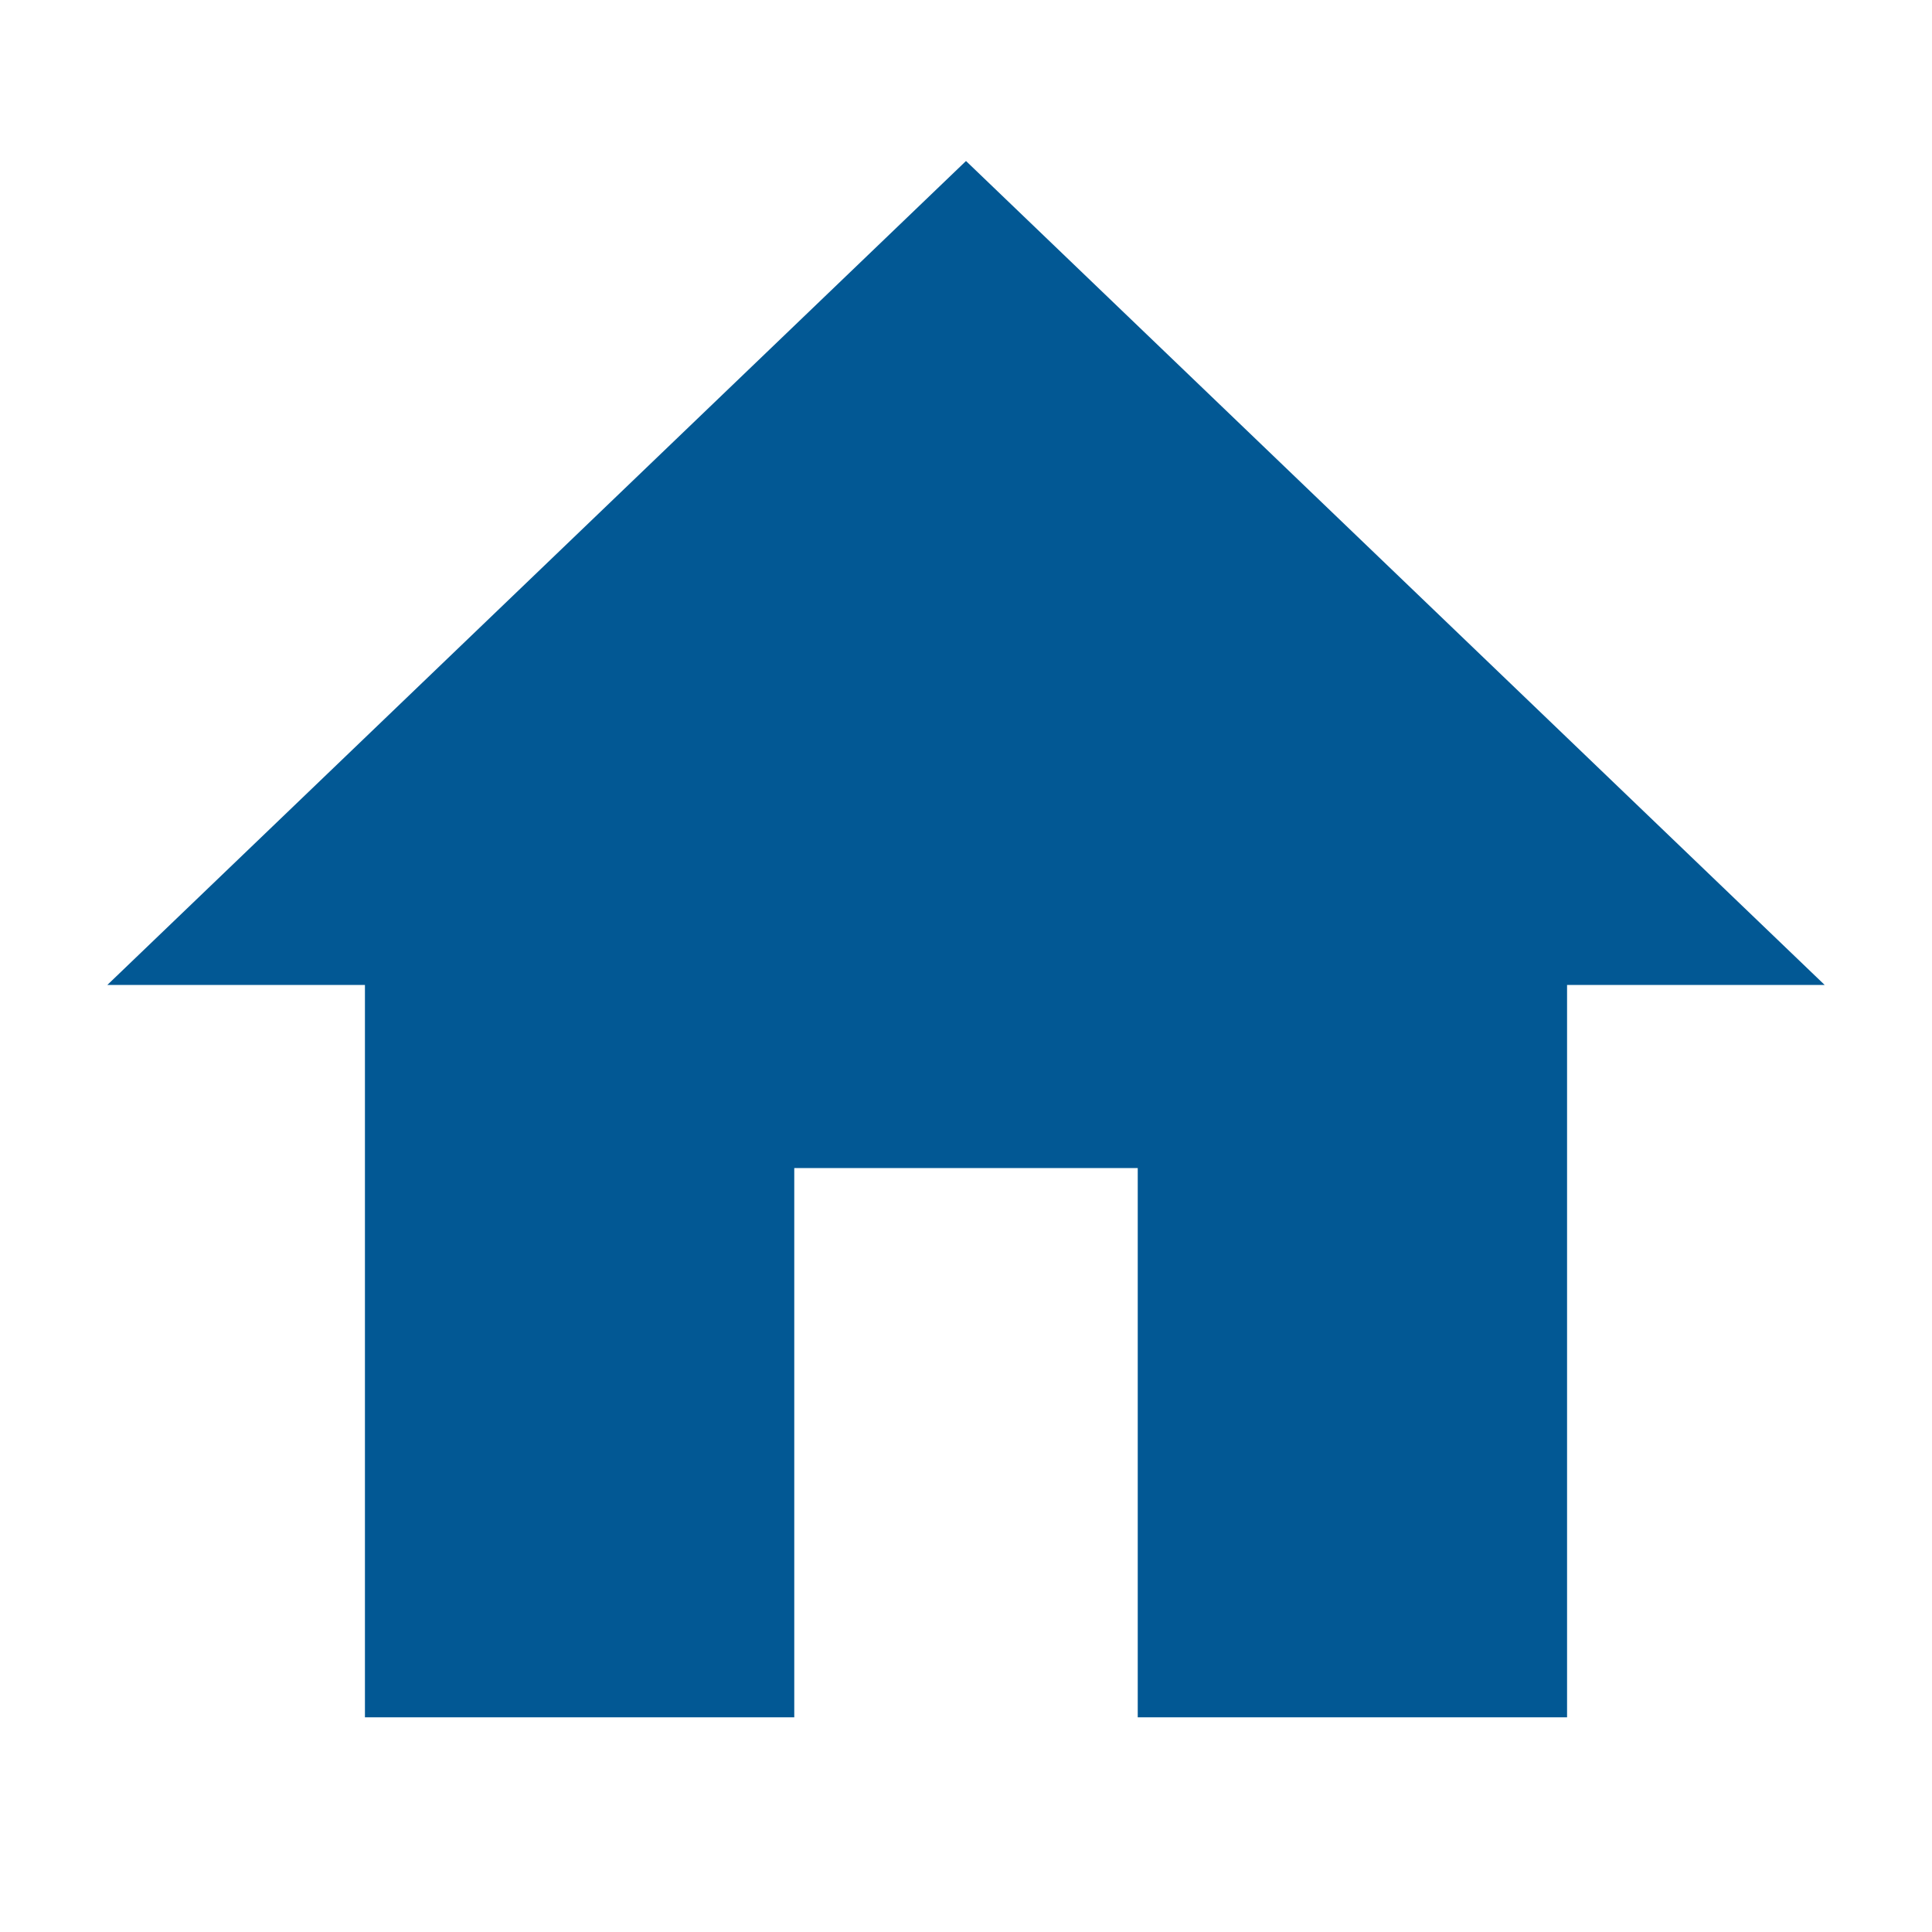
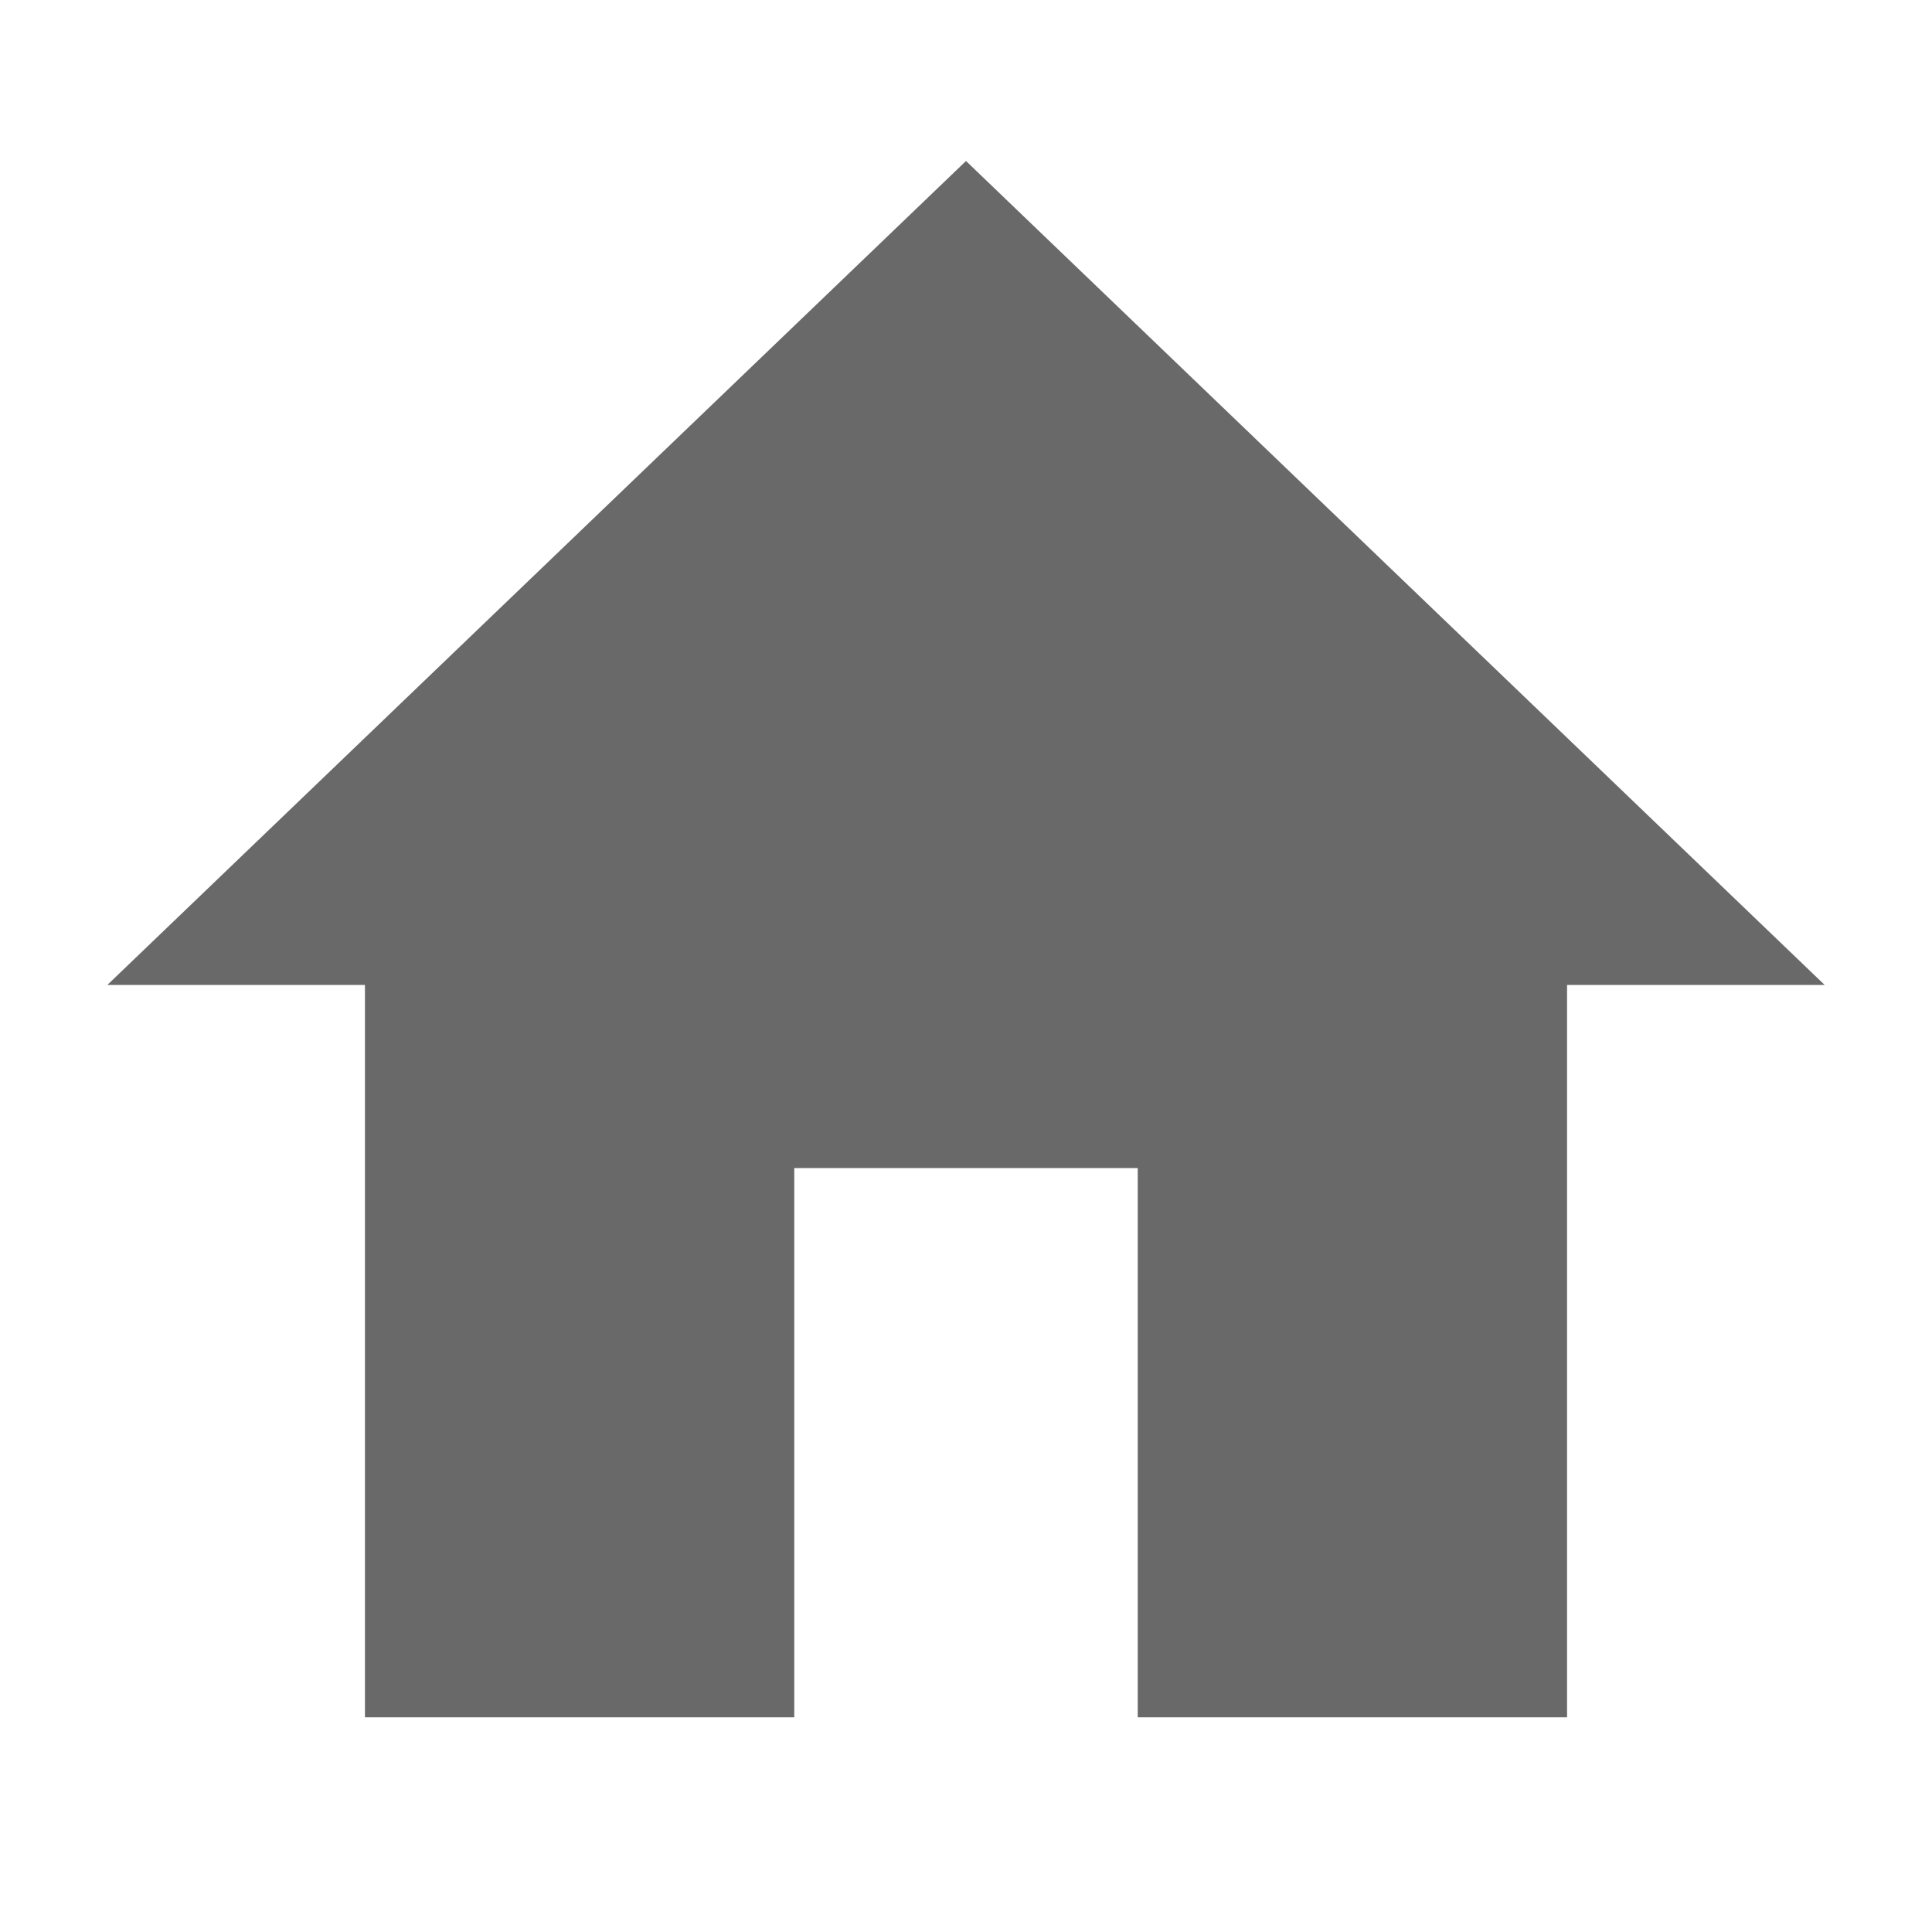
<svg xmlns="http://www.w3.org/2000/svg" width="36" height="36" viewBox="0 0 36 36">
  <defs>
-     <style>.a{fill:#025894;}.b{fill:none;}</style>
+     <style>.a{fill:rgb(105, 105, 105);}.b{fill:none;}</style>
  </defs>
  <path class="a" d="M14.8,32V21.765h6.4V32h8V18.353H34L18,3,2,18.353H6.8V32Z" transform="translate(0 0)" />
  <path class="b" d="M0,0H36V36H0Z" />
</svg>
